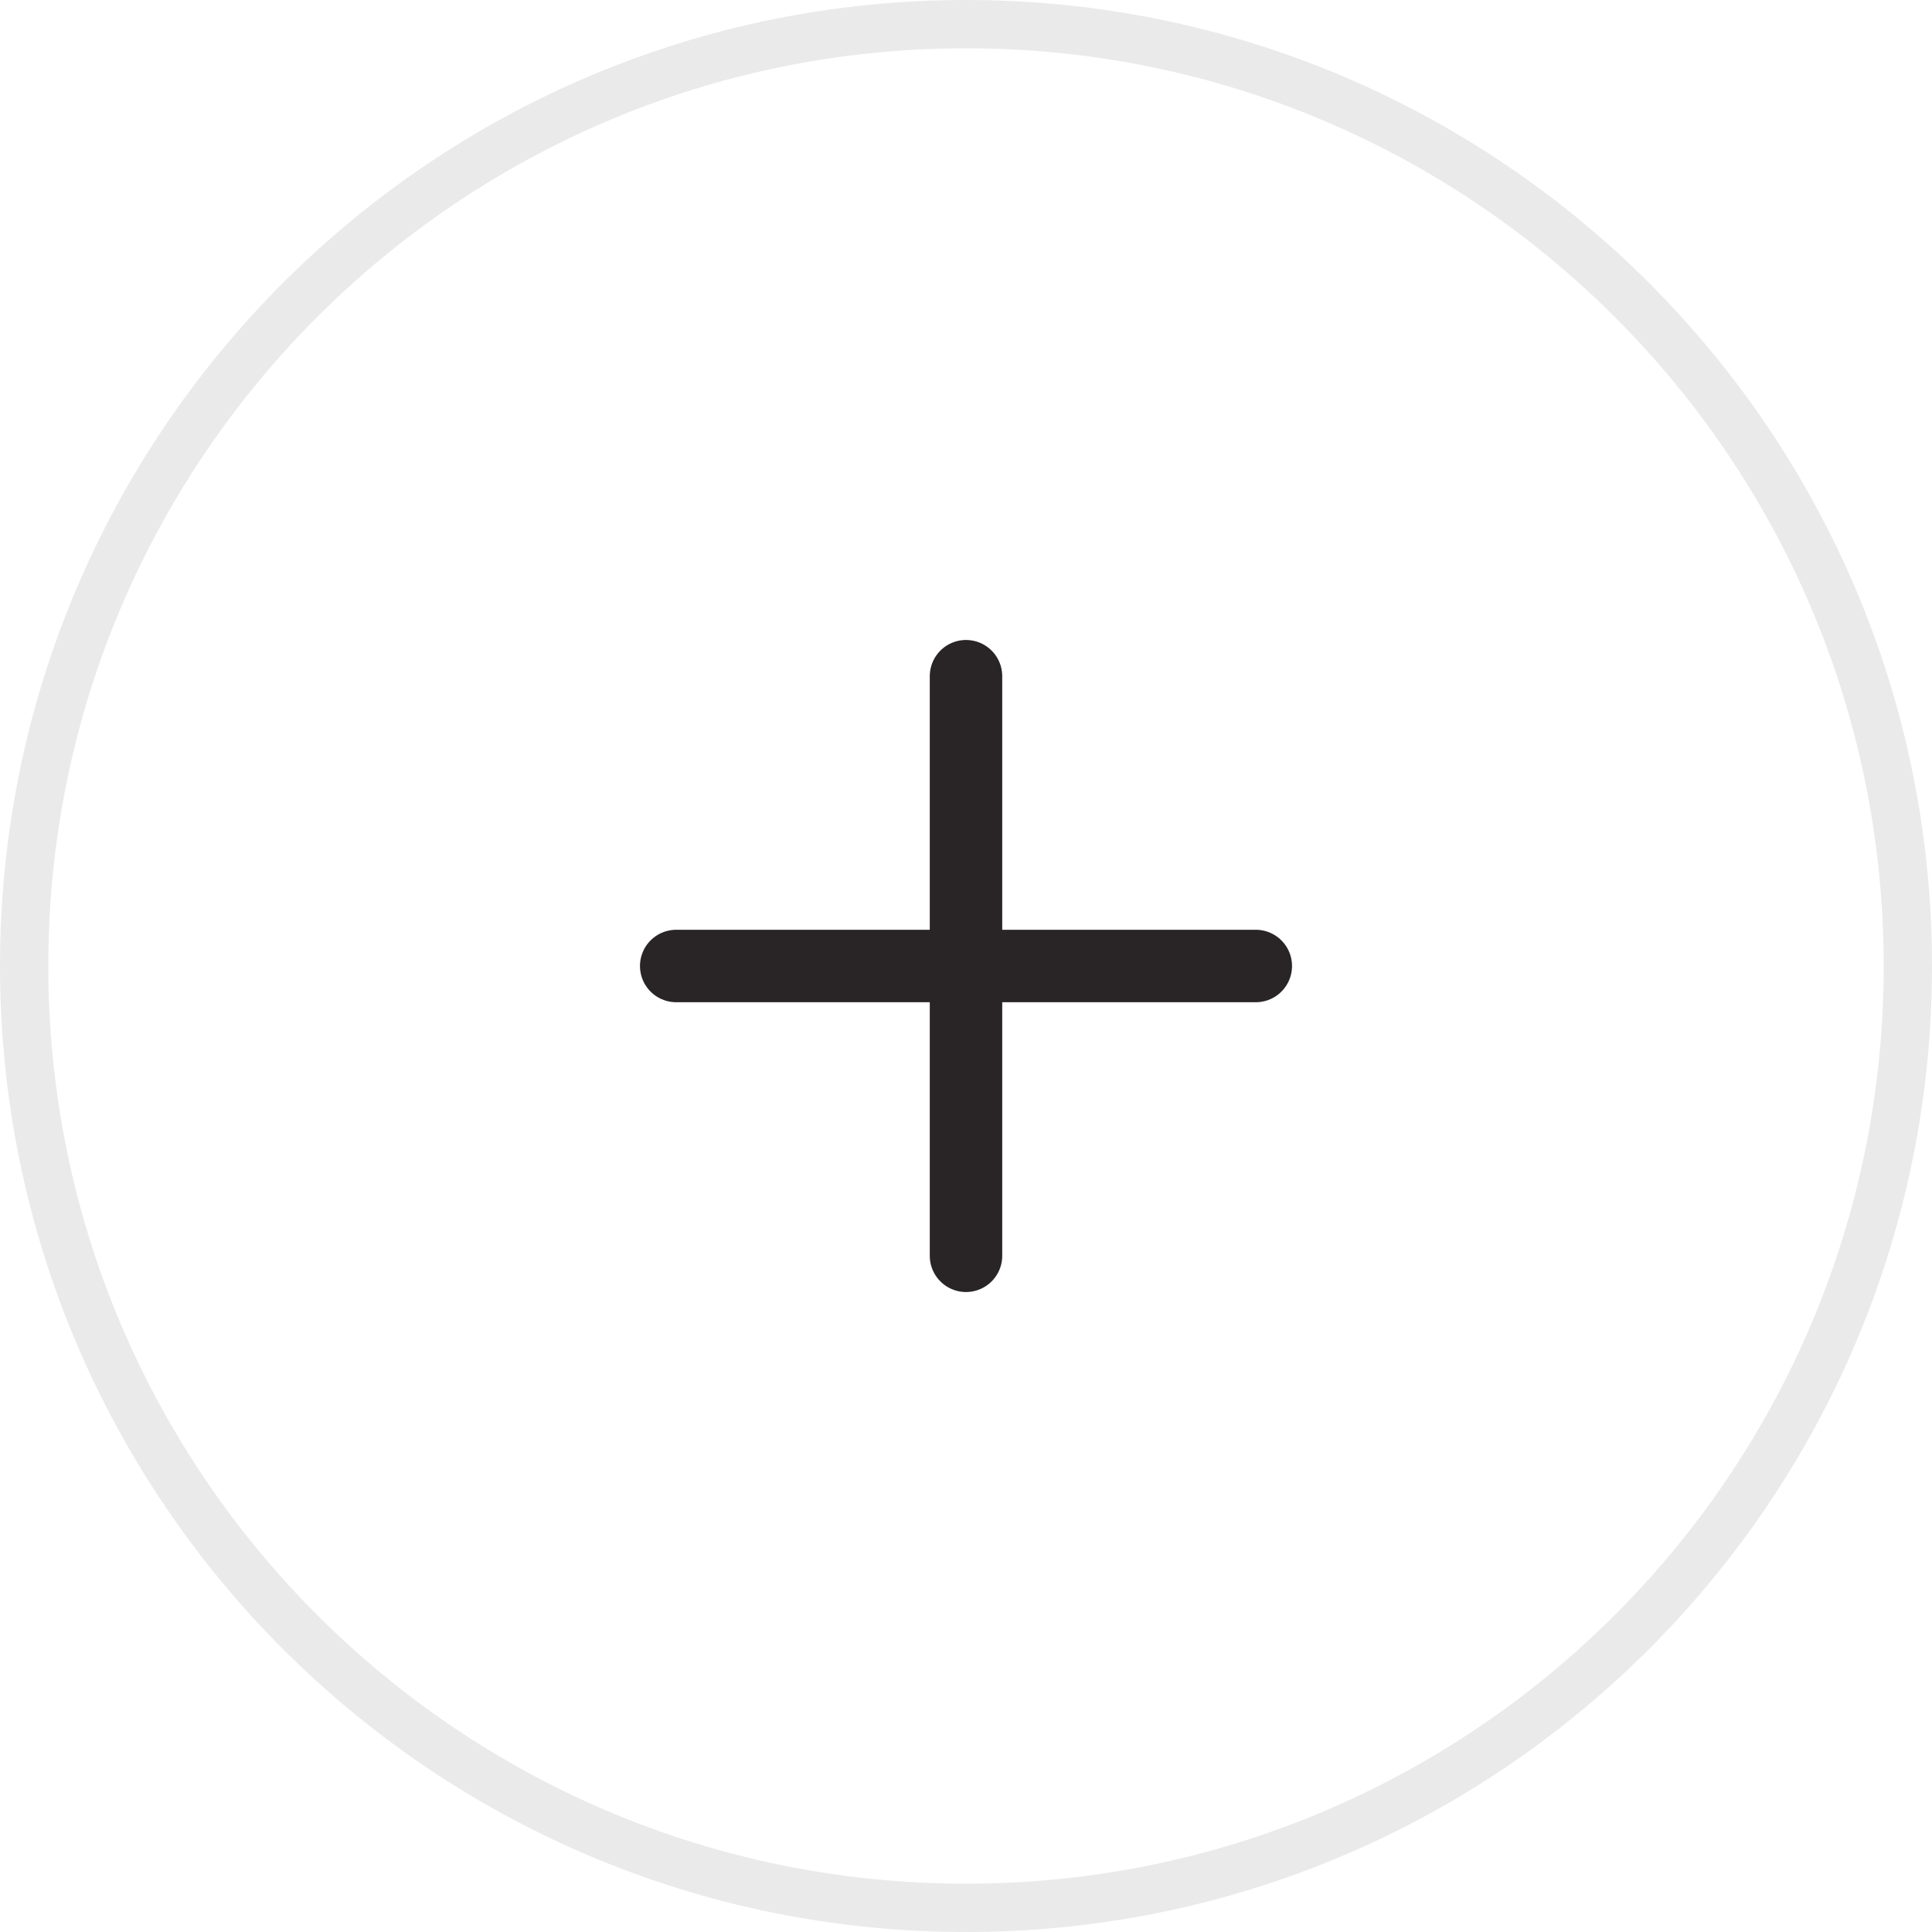
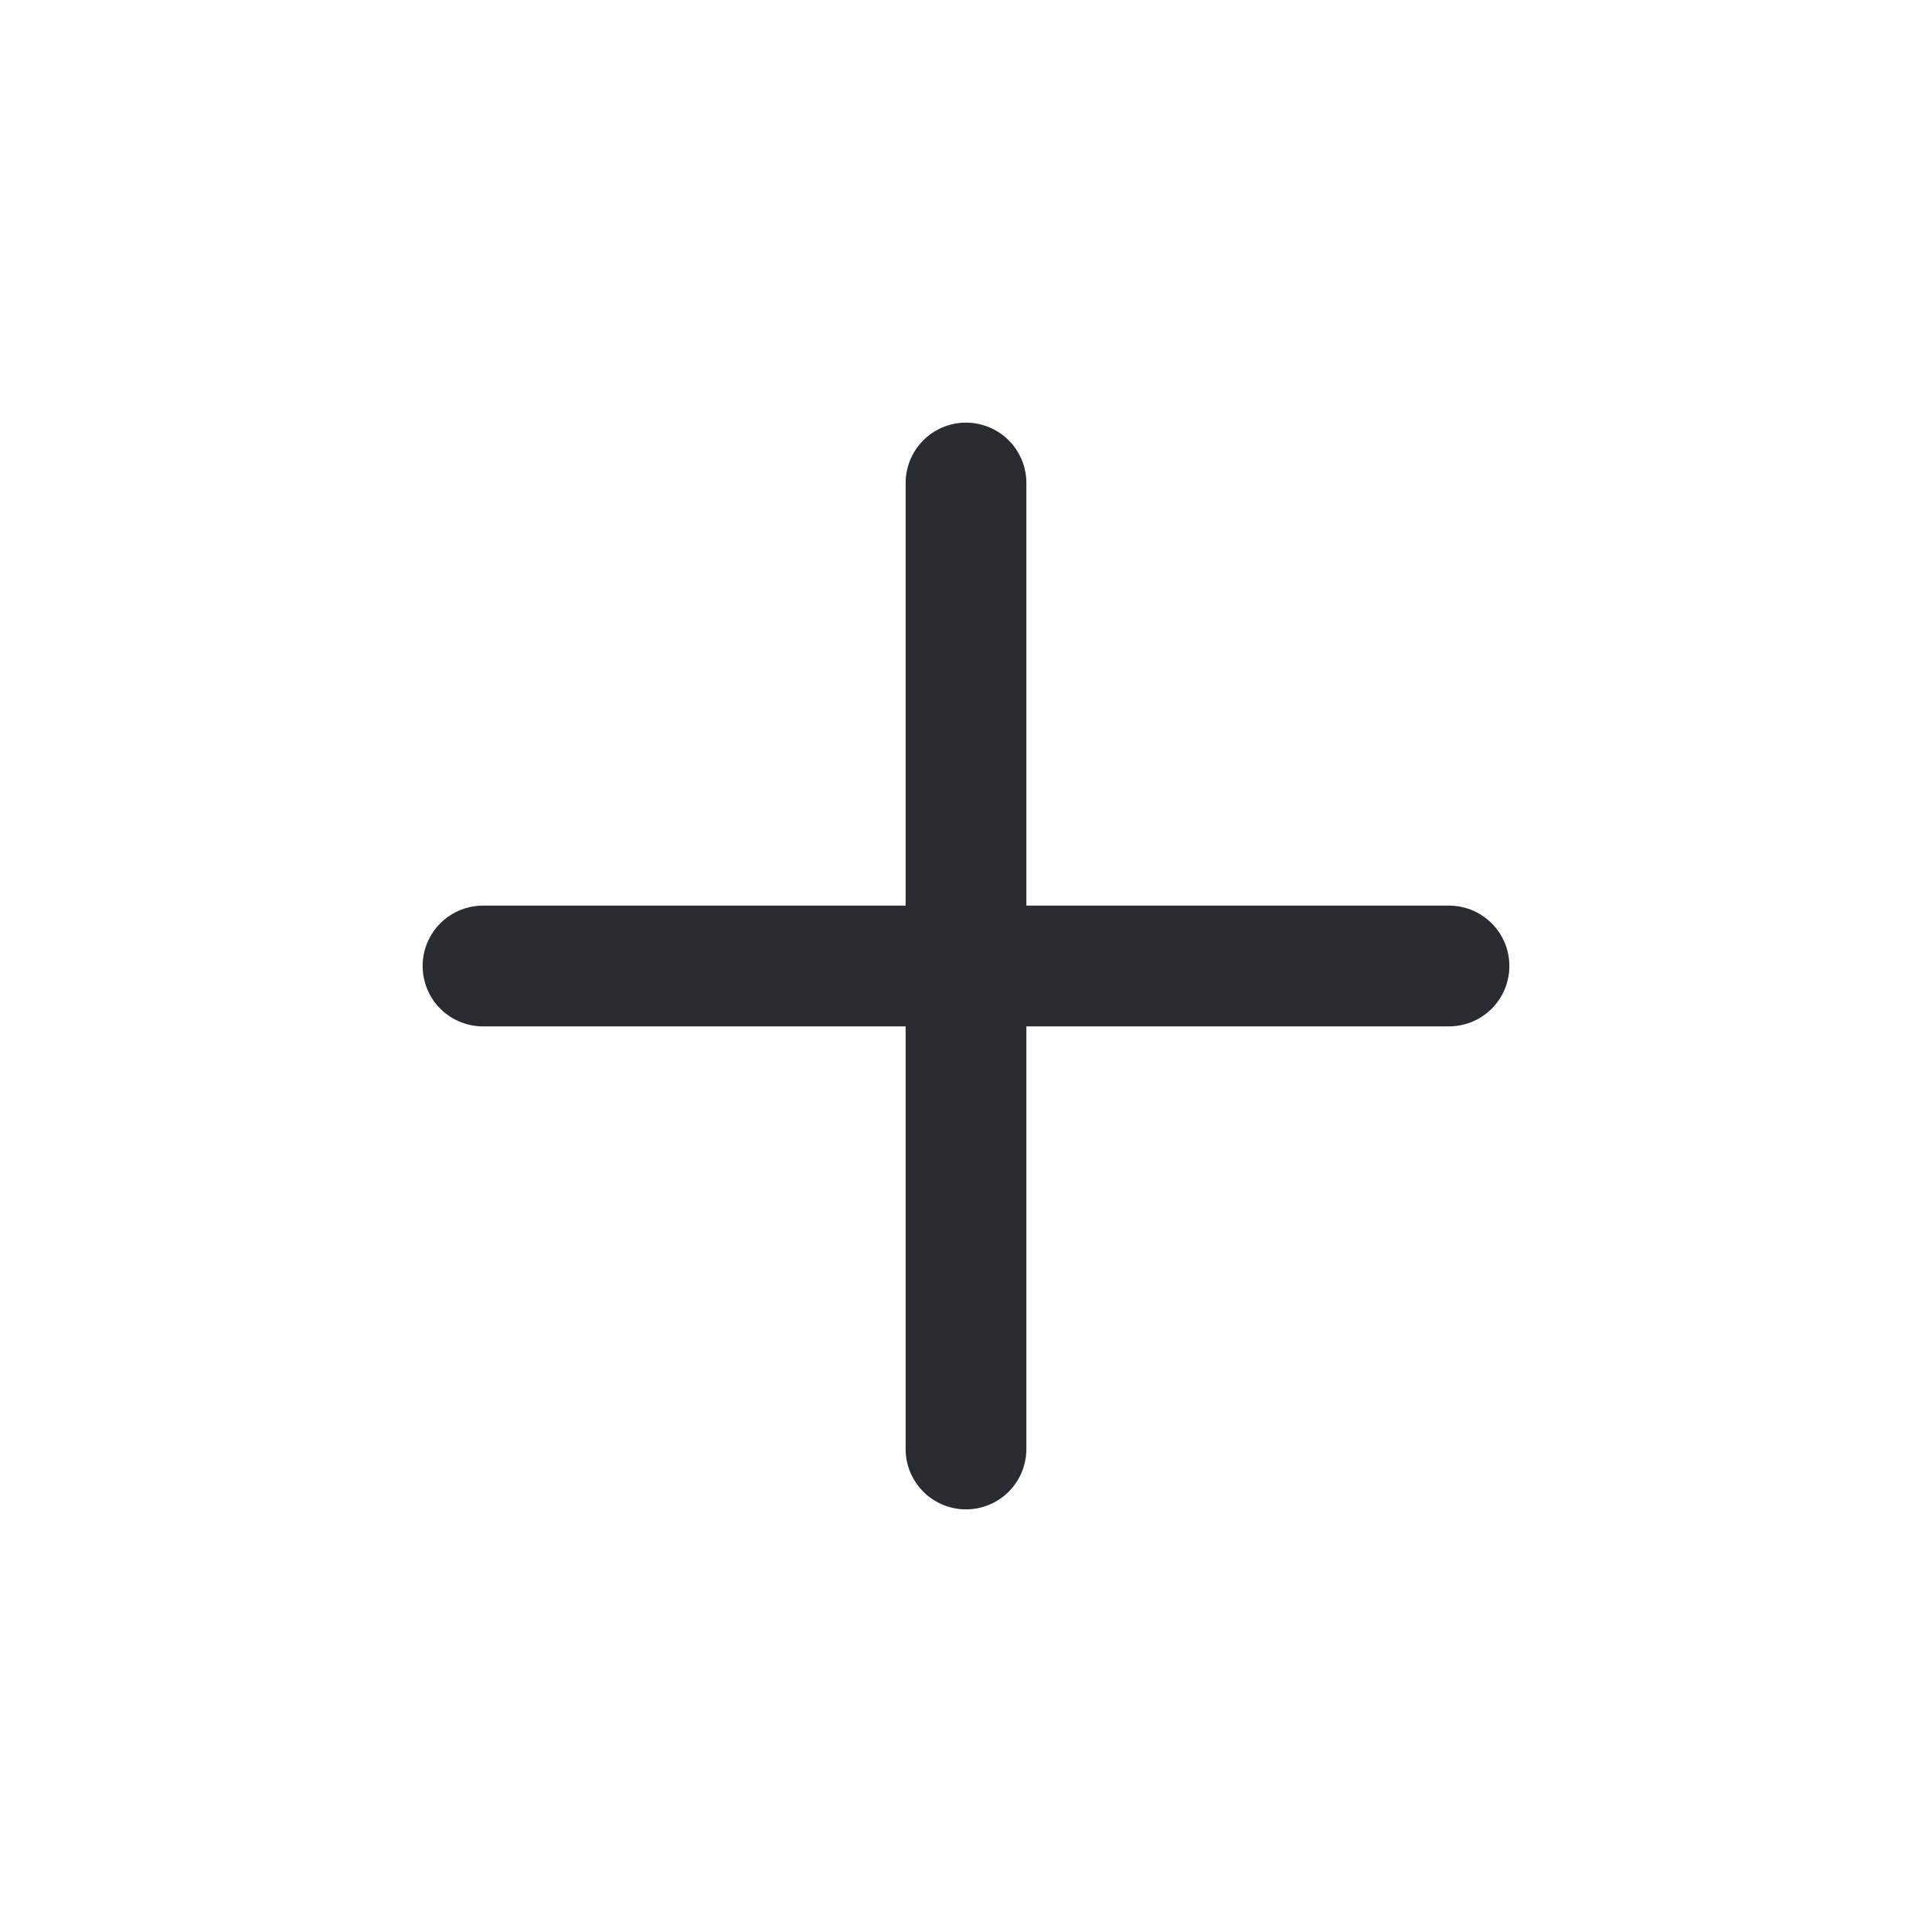
- <svg xmlns="http://www.w3.org/2000/svg" width="40" height="40" viewBox="0 0 40 40" fill="none">
-   <rect x="0.5" y="0.5" width="39" height="39" rx="19.5" stroke="#EAEAEA" />
-   <path d="M14 20H26" stroke="#292526" stroke-width="1.5" stroke-linecap="round" stroke-linejoin="round" />
-   <path d="M20 26V14" stroke="#292526" stroke-width="1.5" stroke-linecap="round" stroke-linejoin="round" />
+ <svg xmlns="http://www.w3.org/2000/svg" width="24" height="24" viewBox="0 0 24 24" fill="none">
+   <path d="M6 12H18" stroke="#292D32" stroke-width="1.5" stroke-linecap="round" stroke-linejoin="round" />
+   <path d="M12 18V6" stroke="#292D32" stroke-width="1.5" stroke-linecap="round" stroke-linejoin="round" />
</svg>
